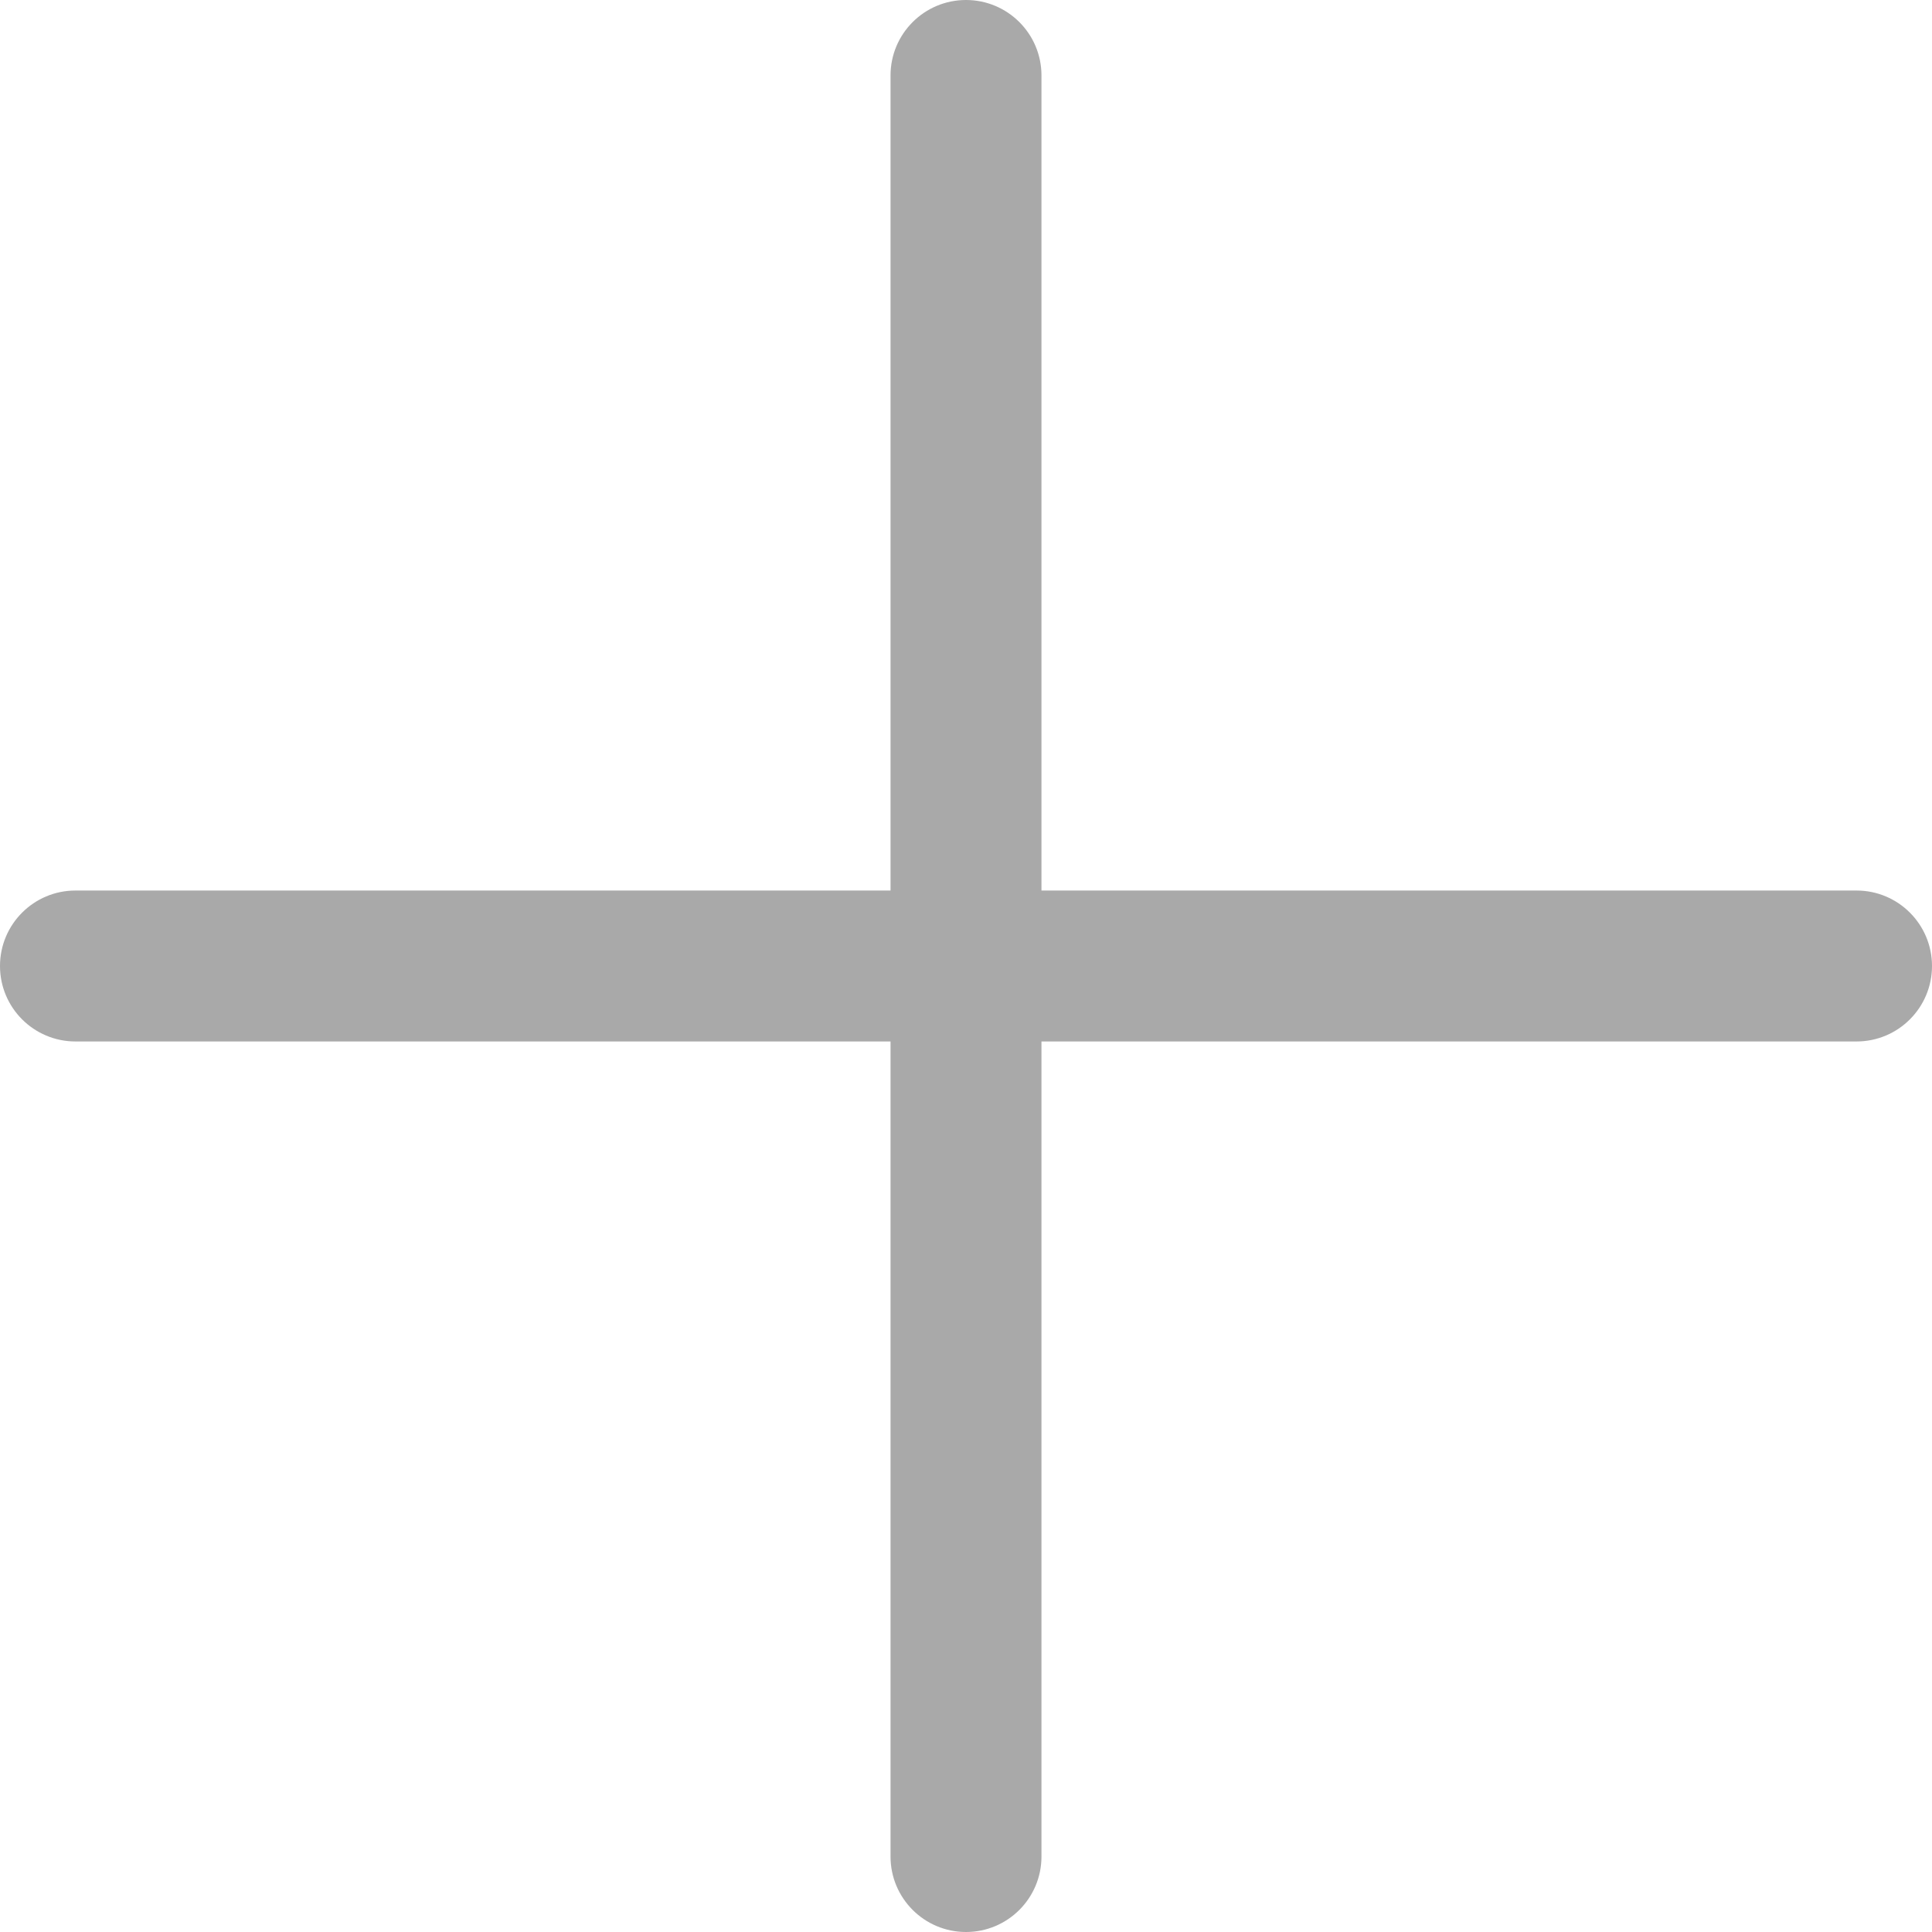
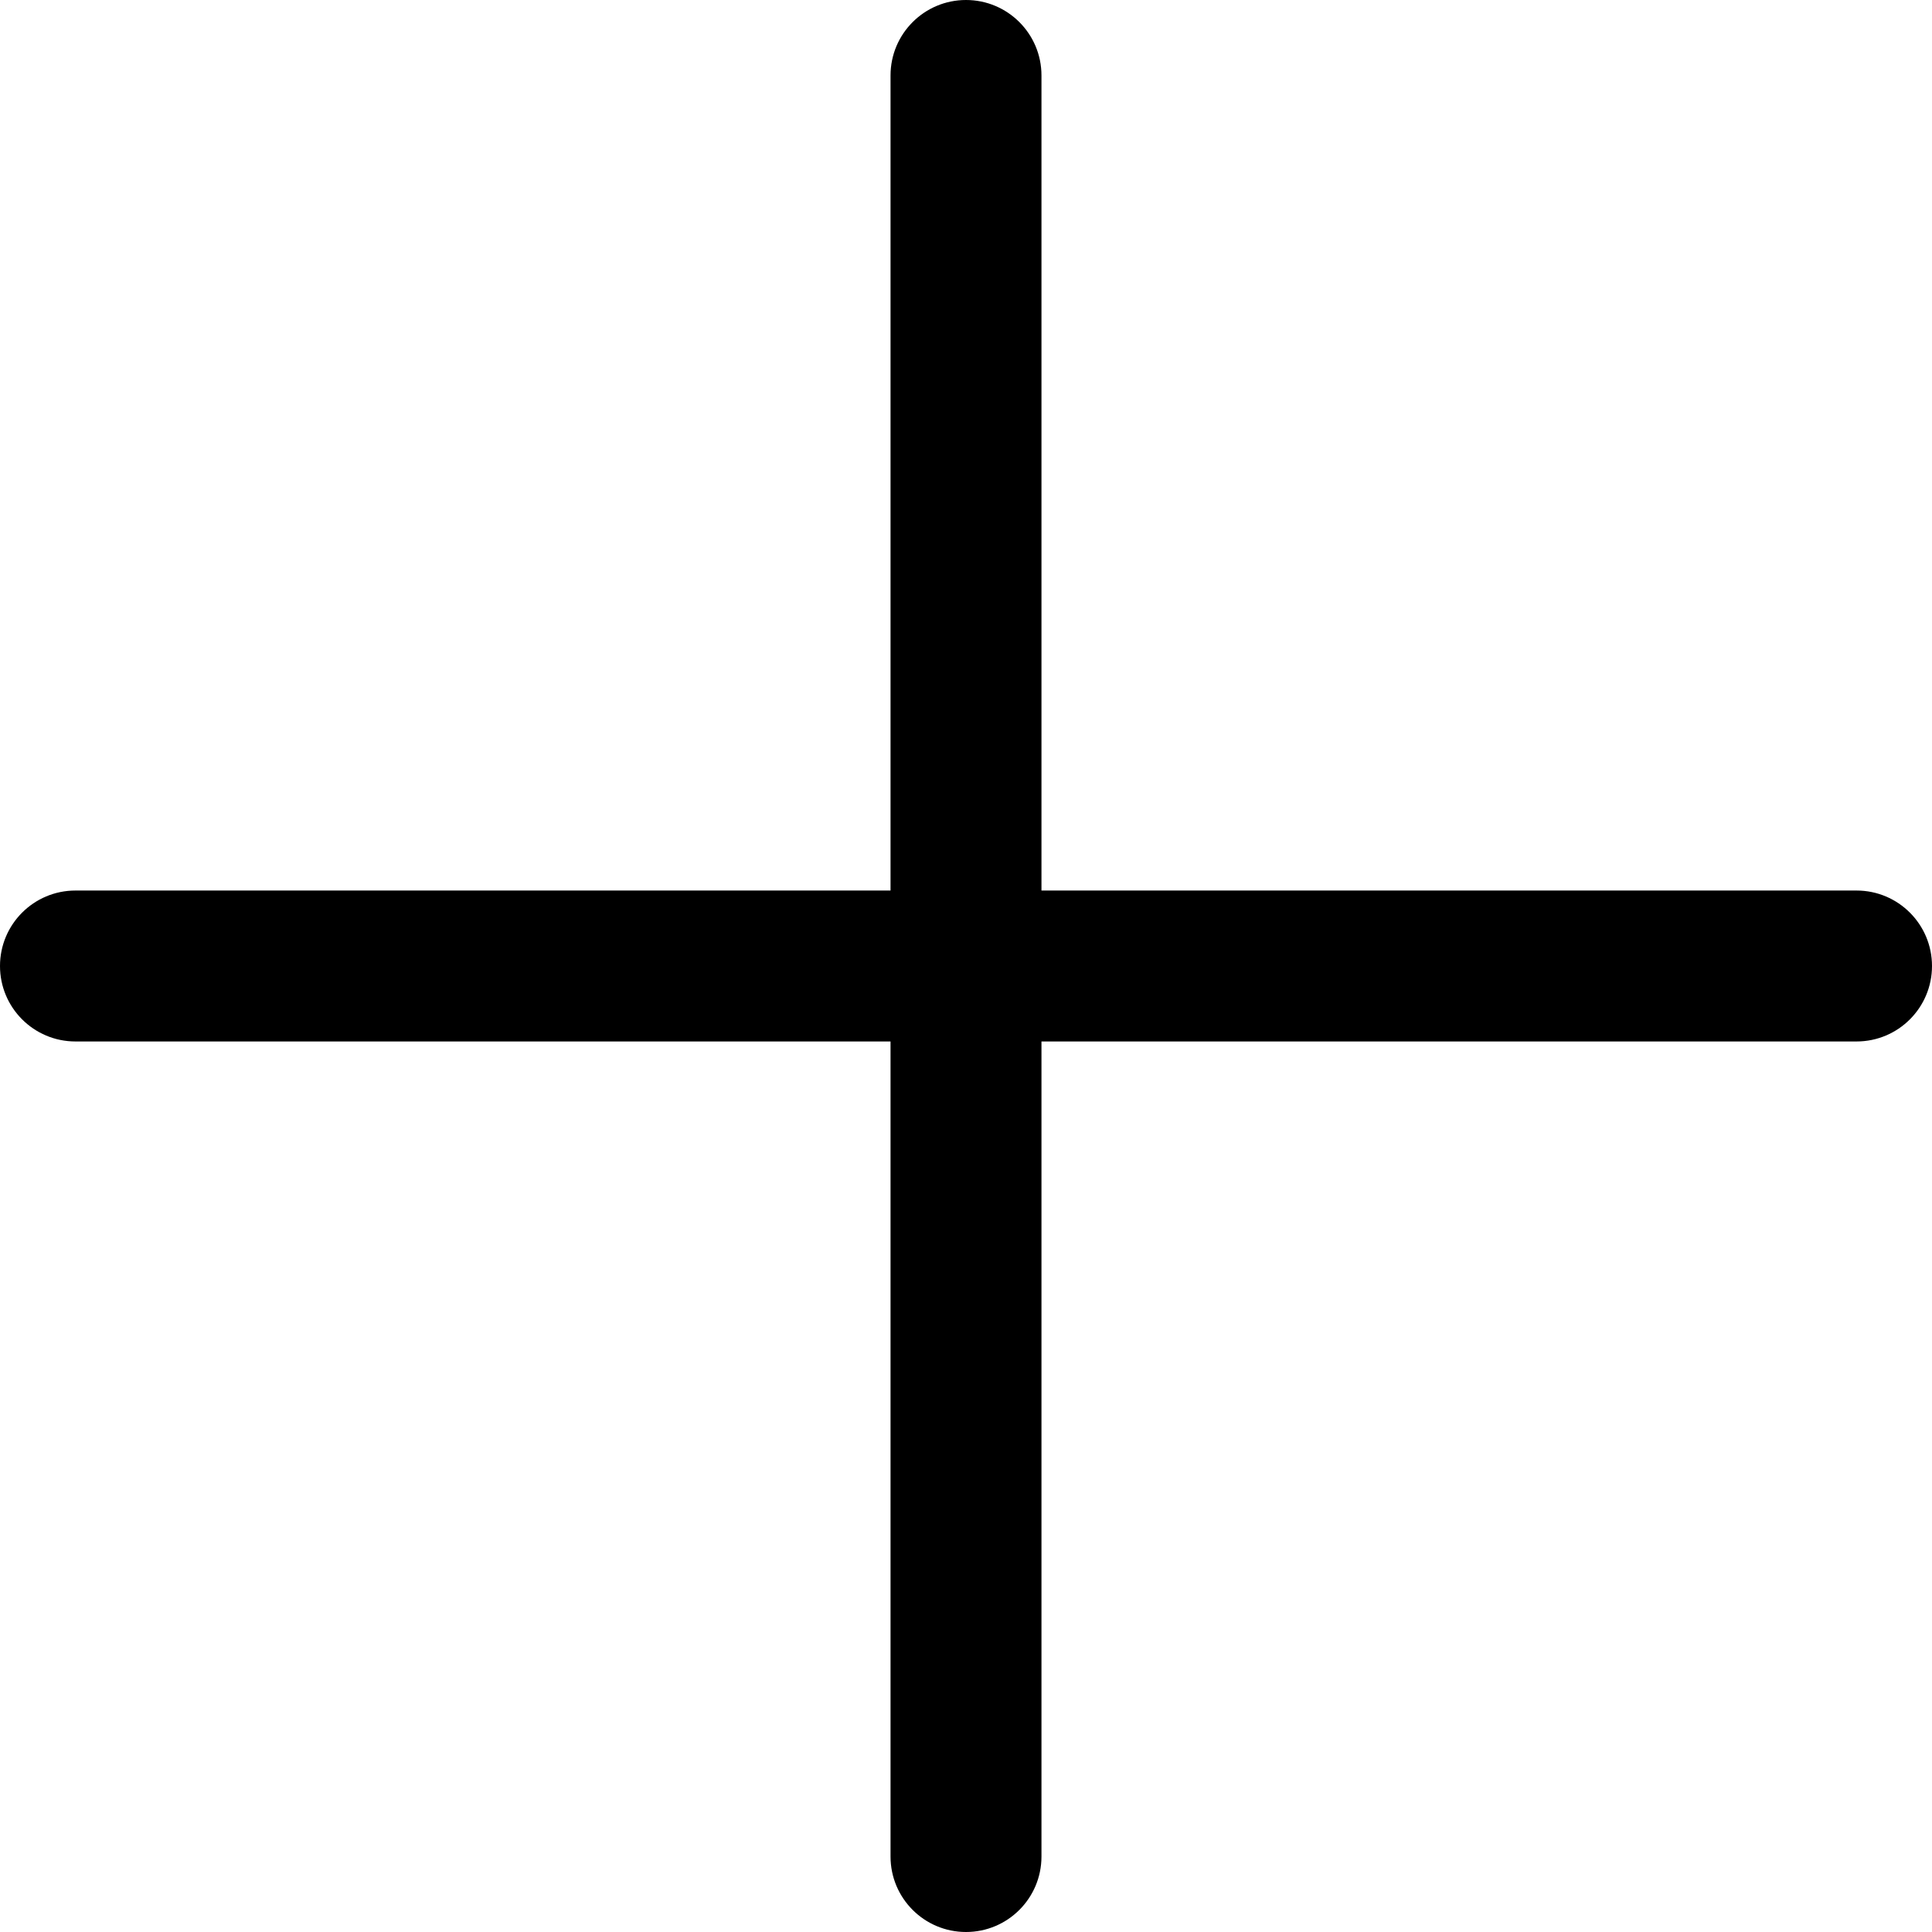
<svg xmlns="http://www.w3.org/2000/svg" version="1.1" id="Capa_1" x="0px" y="0px" viewBox="0 0 512 512" style="enable-background:new 0 0 512 512;" xml:space="preserve">
  <g>
    <g>
-       <path fill="darkgray " d="M492,236H276V20c0-11.046-8.954-20-20-20c-11.046,0-20,8.954-20,20v216H20c-11.046,0-20,8.954-20,20s8.954,20,20,20h216    v216c0,11.046,8.954,20,20,20s20-8.954,20-20V276h216c11.046,0,20-8.954,20-20C512,244.954,503.046,236,492,236z" />
+       <path d="M492,236H276V20c0-11.046-8.954-20-20-20c-11.046,0-20,8.954-20,20v216H20c-11.046,0-20,8.954-20,20s8.954,20,20,20h216    v216c0,11.046,8.954,20,20,20s20-8.954,20-20V276h216c11.046,0,20-8.954,20-20C512,244.954,503.046,236,492,236z" />
    </g>
  </g>
  <g>
</g>
  <g>
</g>
  <g>
</g>
  <g>
</g>
  <g>
</g>
  <g>
</g>
  <g>
</g>
  <g>
</g>
  <g>
</g>
  <g>
</g>
  <g>
</g>
  <g>
</g>
  <g>
</g>
  <g>
</g>
  <g>
</g>
</svg>
